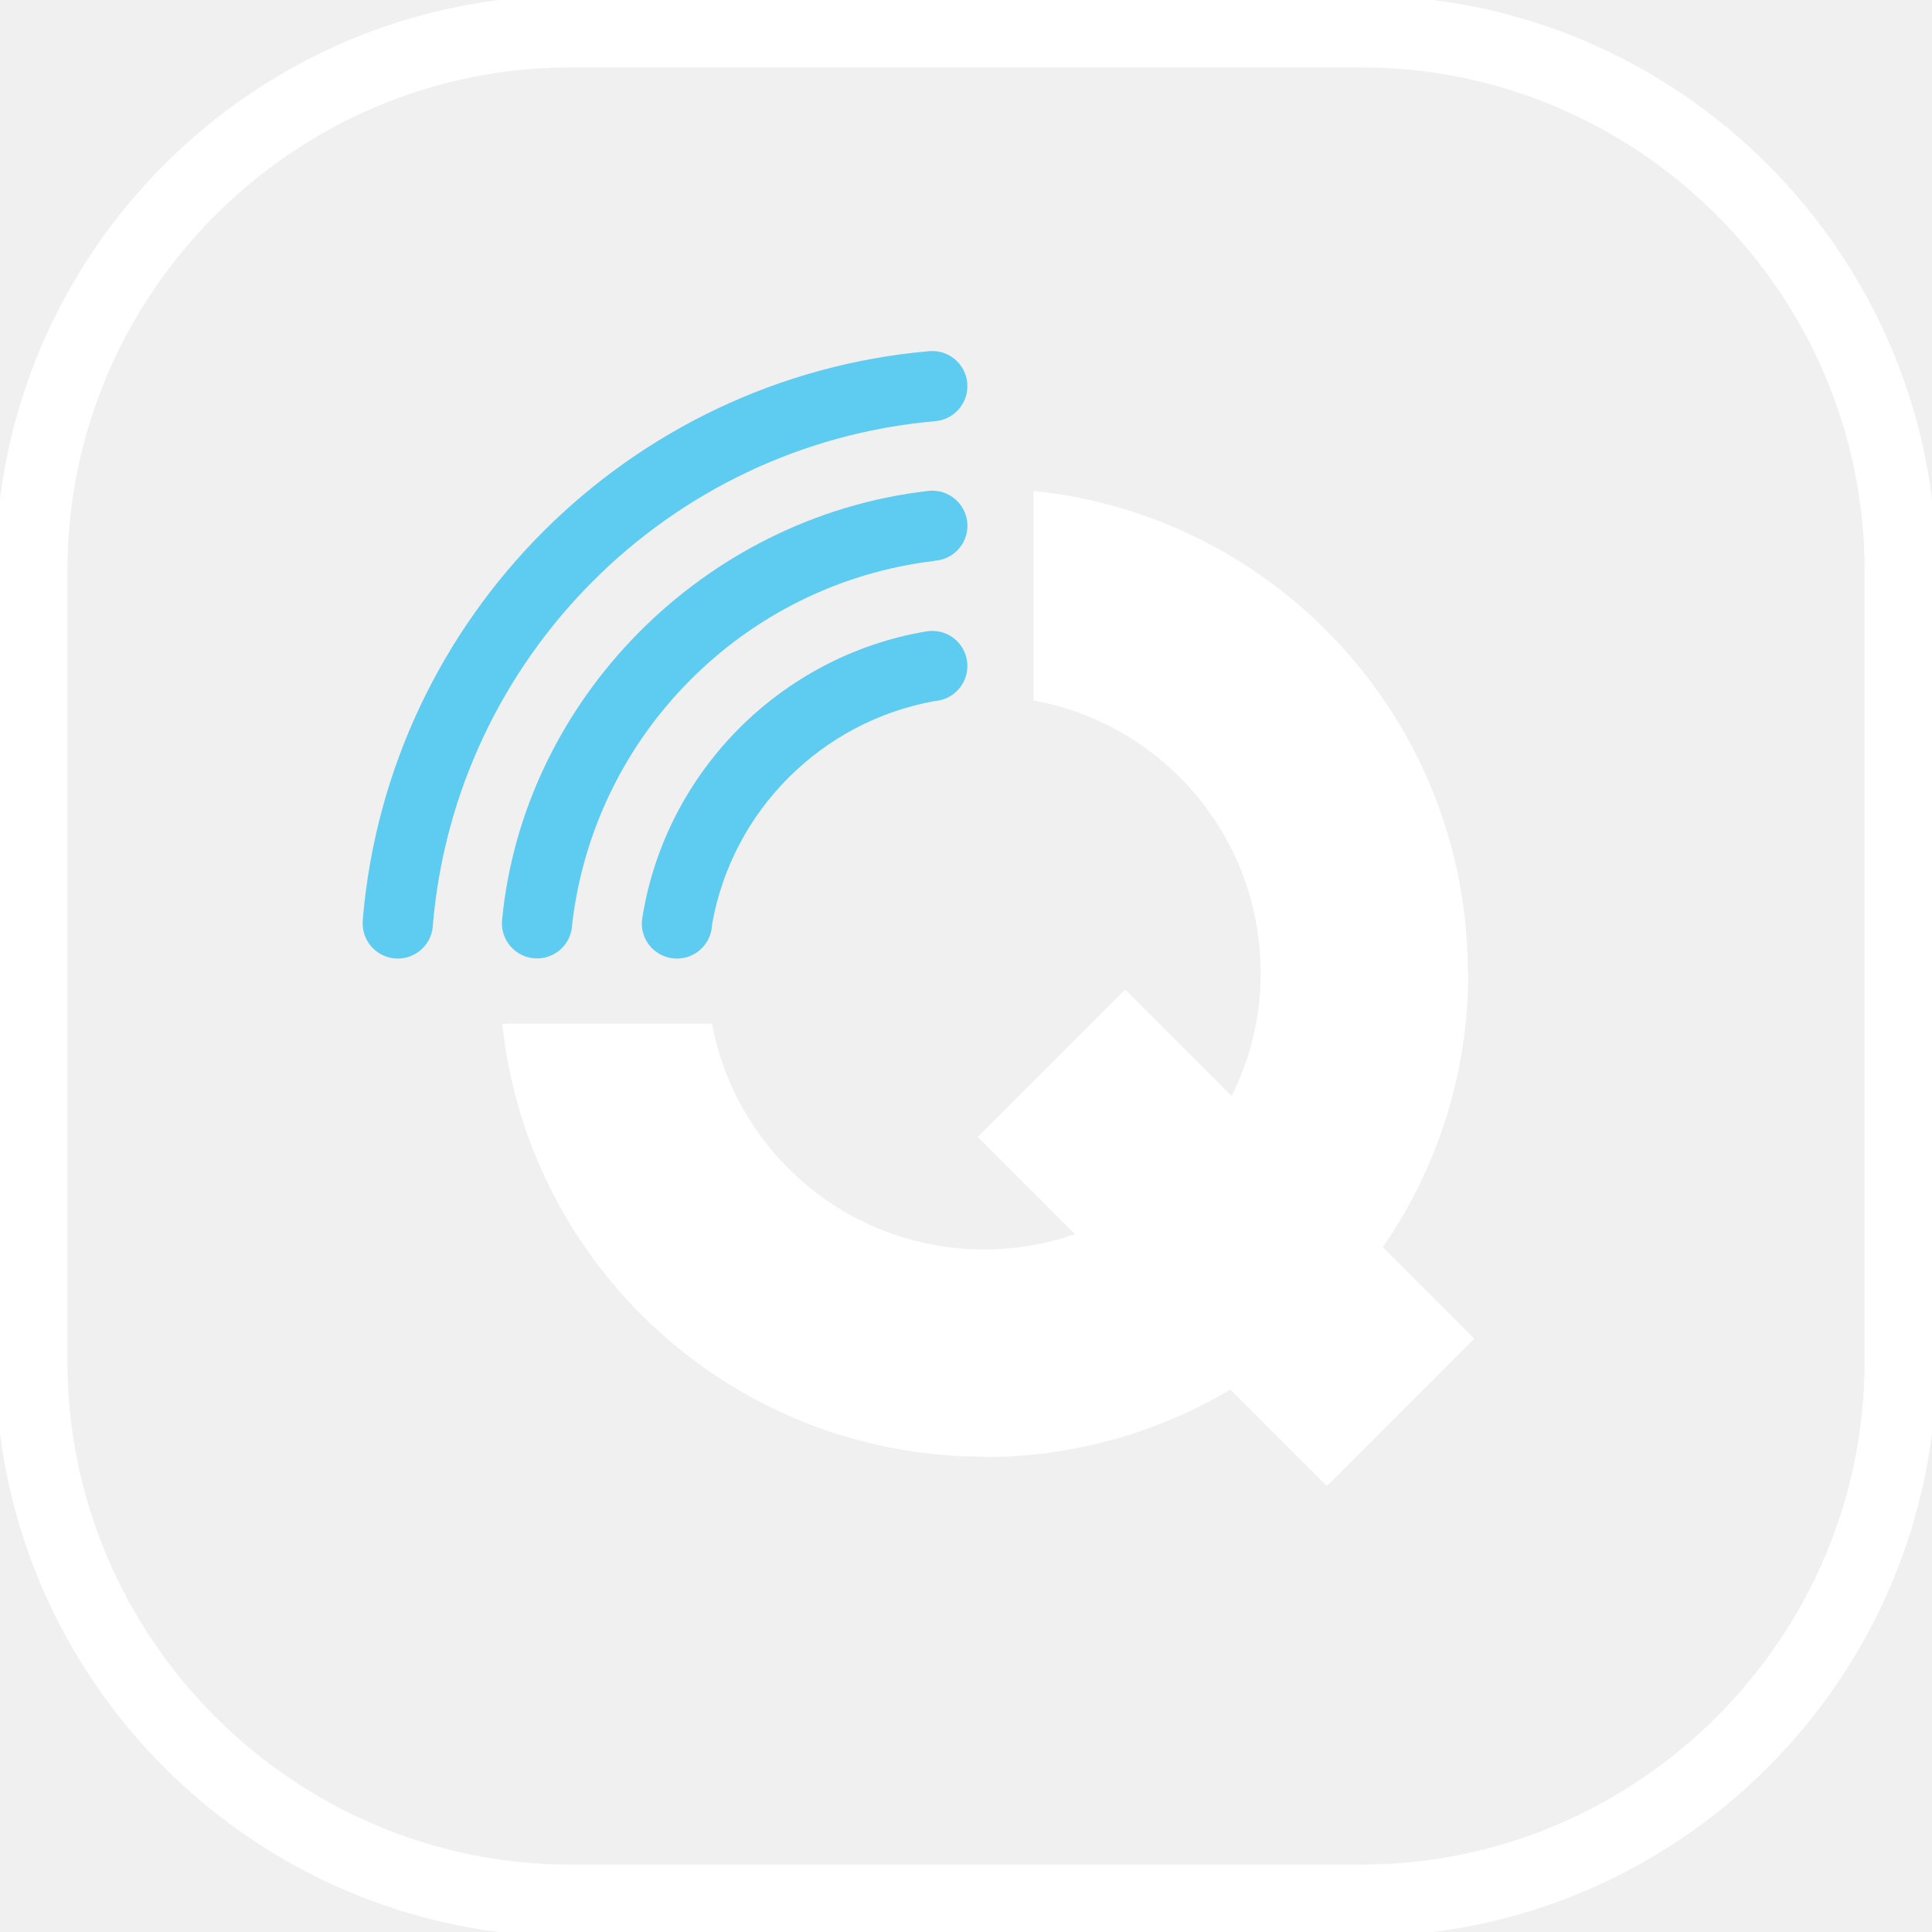
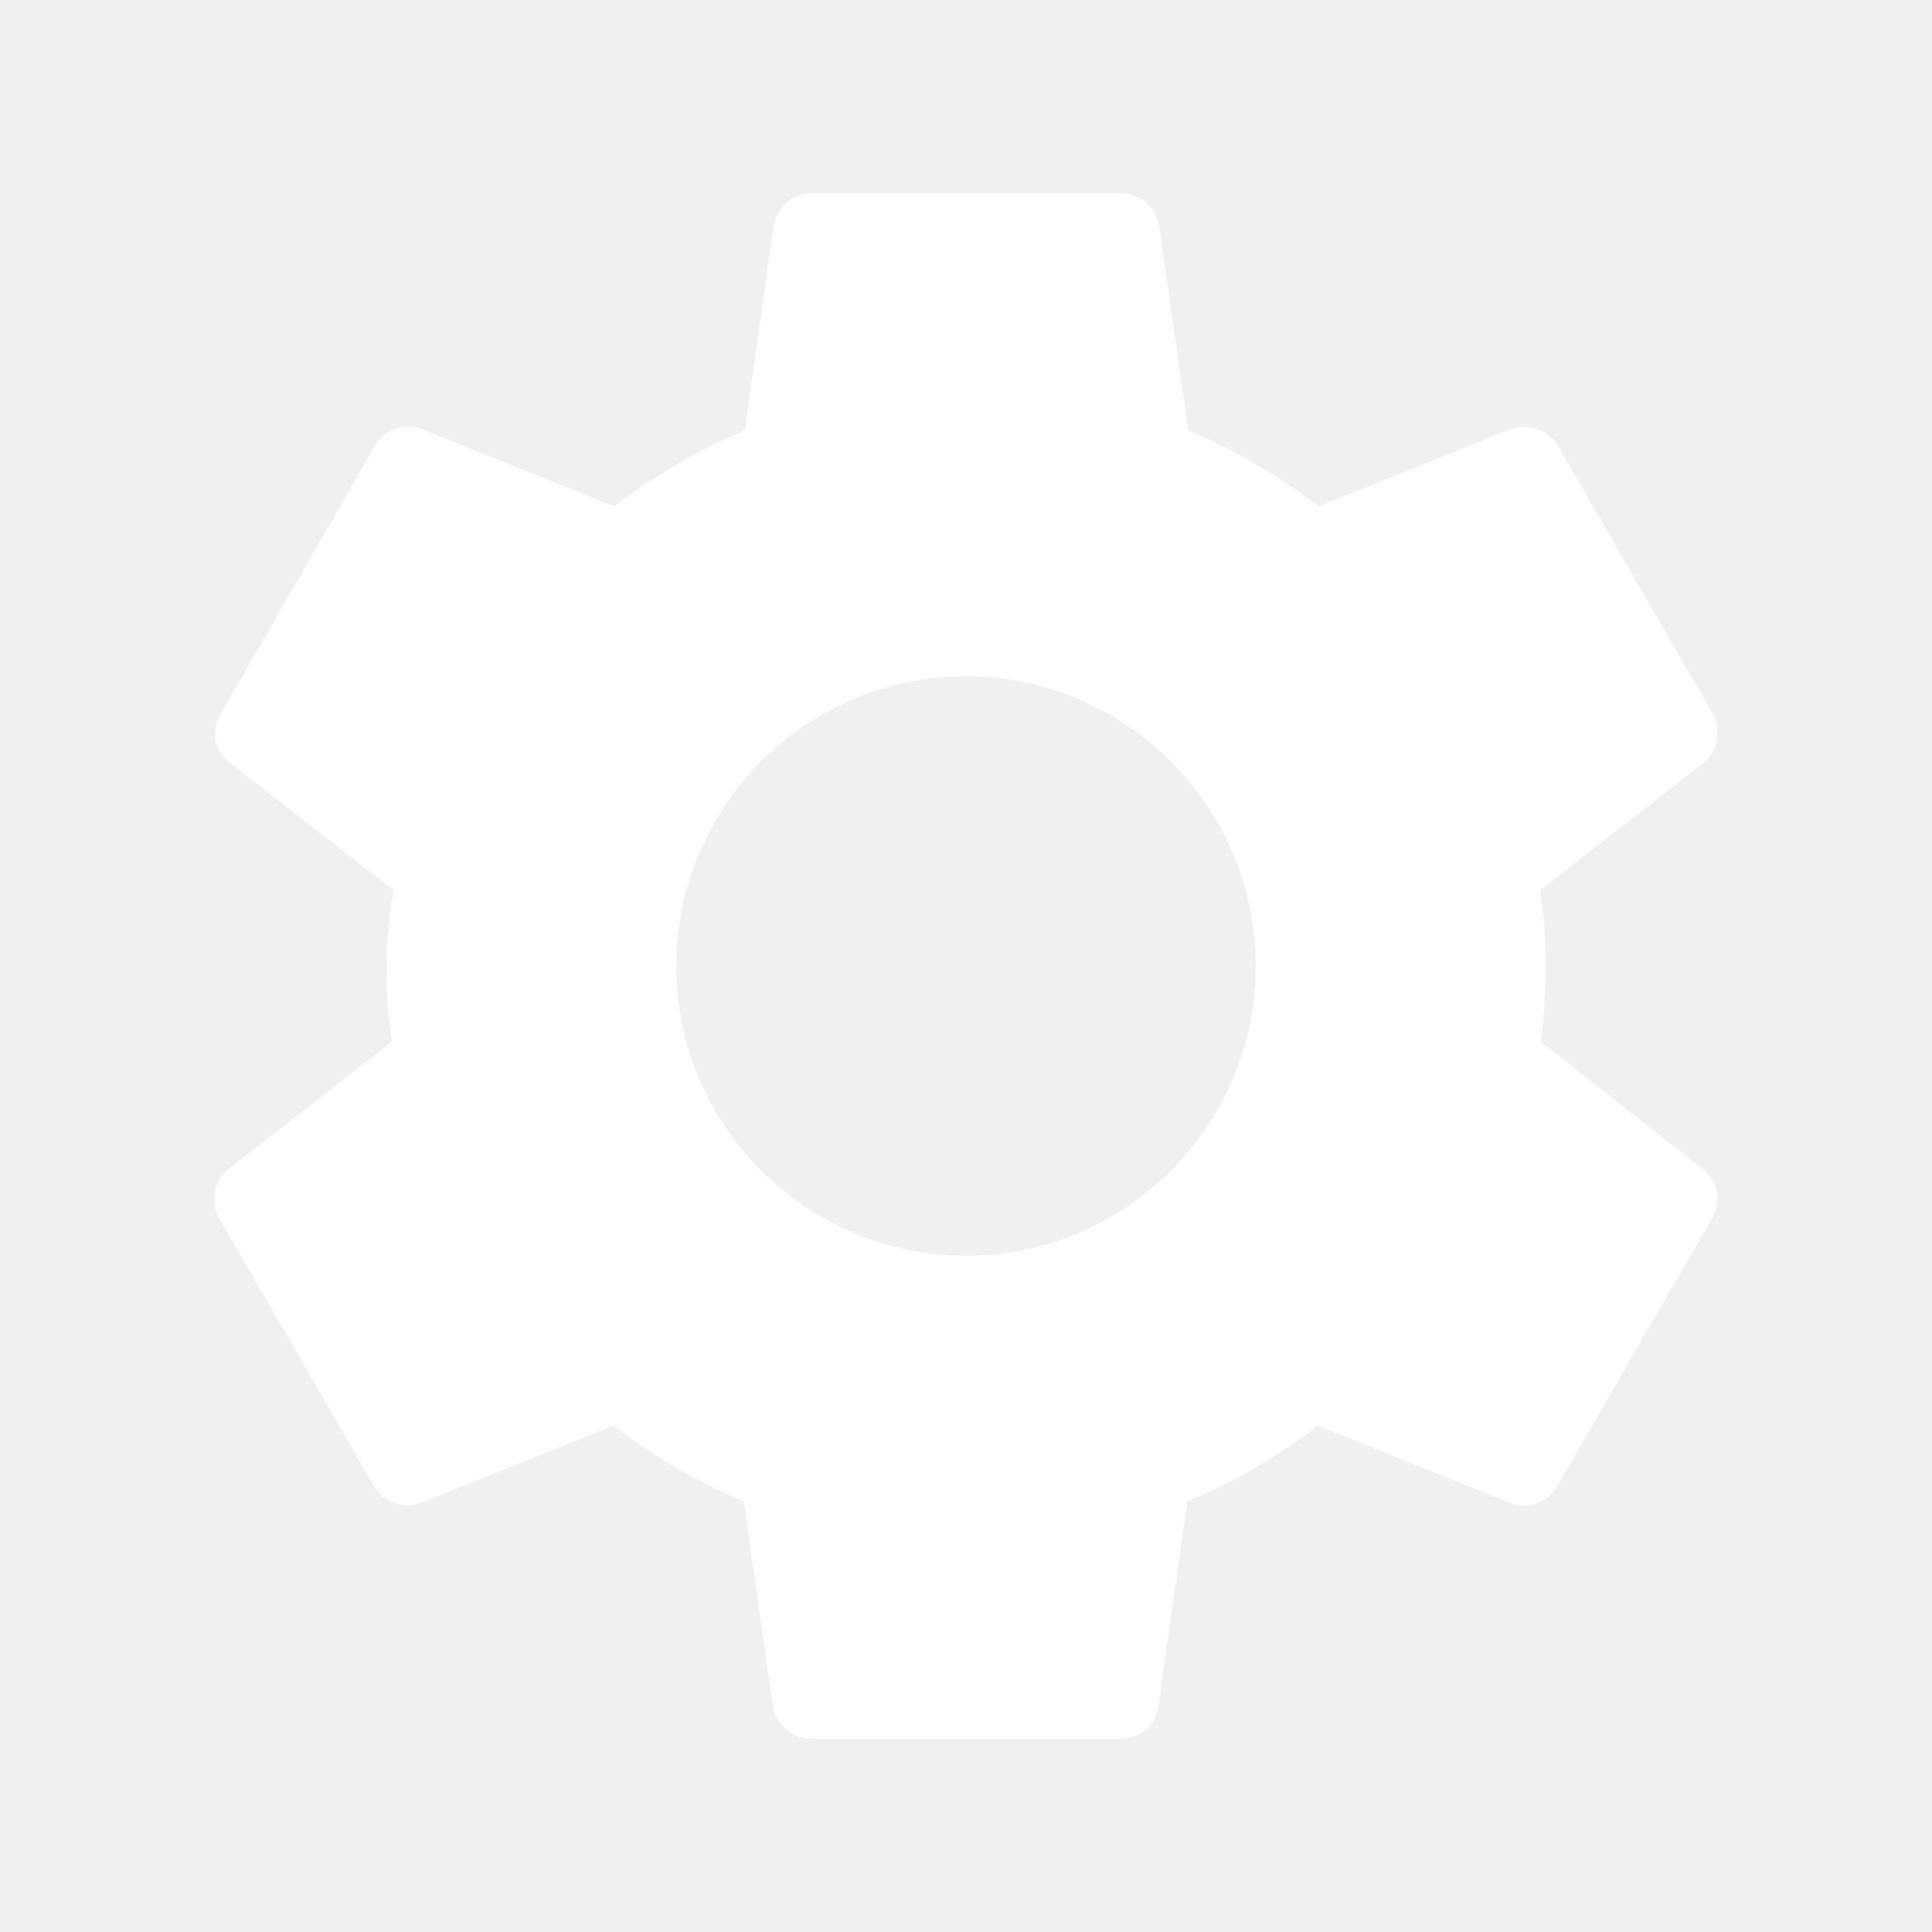
- <svg xmlns="http://www.w3.org/2000/svg" xml:space="preserve" id="Layer_1" x="0" y="0" version="1.1" viewBox="0 0 215 215">
-   <style>
-         .st1{fill:#5ecbf1}
-     </style>
-   <path d="m164.063 148.971-10.179-10.179a53.56 53.56 0 0 0 9.511-30.54h-.044c0-27.905-21.19-50.857-48.345-53.617v23.318c15.334 2.768 26.72 16.891 25.137 33.349a30.2 30.2 0 0 1-3.088 10.66l-11.846-11.846-16.406 16.406 10.812 10.812a30 30 0 0 1-7.02 1.557c-16.415 1.601-30.514-9.699-33.36-24.959H55.903c2.84 27.071 25.752 48.171 53.597 48.171v.044a53.55 53.55 0 0 0 27.417-7.511l10.74 10.74z" style="fill:#fff" />
-   <path d="M103.747 39.064c-.129 0-.377.018-.385.019-33.409 2.944-60.044 29.582-62.971 63.031l-.022.358a3.909 3.909 0 1 0 7.804.45l-.002-.001c2.546-29.719 26.159-53.412 55.822-56.045a3.914 3.914 0 0 0 3.662-3.903 3.907 3.907 0 0 0-3.908-3.909" class="st1" />
-   <path d="M103.752 54.604a4 4 0 0 0-.475.03c-25.063 2.893-45.007 23.272-47.393 47.639 0 0-.03.32-.03.486a3.909 3.909 0 0 0 7.813.186l.001-.063c2.451-21.156 19.198-37.949 40.325-40.463V62.4c1.982-.124 3.569-1.709 3.662-3.7q.004-.092.004-.185a3.91 3.91 0 0 0-3.907-3.911" class="st1" />
-   <path d="M103.747 70.208c-.247 0-.494.024-.729.068-16.101 2.732-28.851 15.534-31.505 31.664q-.012.064-.023.129a5 5 0 0 0-.071.704 3.909 3.909 0 0 0 7.801.356c.005-.057.031-.316.038-.357 2.255-12.578 12.164-22.477 24.735-24.752 0 0 .142-.013.212-.022a3.91 3.91 0 0 0 3.45-3.883 3.907 3.907 0 0 0-3.908-3.907" class="st1" />
-   <path d="M211.5 151.5c0 33-27 60-60 60h-88c-33 0-60-27-60-60v-88c0-33 27-60 60-60h88c33 0 60 27 60 60z" style="fill:none;stroke:#fff;stroke-width:8;stroke-miterlimit:10" />
+ <svg xmlns="http://www.w3.org/2000/svg" viewBox="0 0 24 24" width="24" height="24">
+   <path fill="#FFFFFF" d="M19.14 12.94c.04-.3.06-.61.06-.94 0-.32-.02-.64-.07-.94l2.03-1.58c.18-.14.23-.41.12-.61l-1.92-3.32c-.12-.22-.37-.29-.59-.22l-2.39.96c-.5-.38-1.03-.7-1.62-.94l-.36-2.54c-.04-.24-.24-.41-.48-.41h-3.84c-.24 0-.43.17-.47.41l-.36 2.54c-.59.24-1.13.57-1.62.94l-2.39-.96c-.22-.08-.47 0-.59.22L2.74 8.87c-.12.21-.08.47.12.61l2.03 1.58c-.05.3-.09.63-.09.94s.02.64.07.94l-2.03 1.58c-.18.14-.23.41-.12.61l1.92 3.32c.12.22.37.29.59.22l2.39-.96c.5.38 1.03.7 1.62.94l.36 2.54c.05.24.24.41.48.41h3.84c.24 0 .44-.17.47-.41l.36-2.54c.59-.24 1.13-.56 1.62-.94l2.39.96c.22.08.47 0 .59-.22l1.92-3.32c.12-.22.07-.47-.12-.61l-2.01-1.58zM12 15.6c-1.98 0-3.6-1.62-3.6-3.6s1.62-3.6 3.6-3.6 3.6 1.62 3.6 3.6-1.62 3.6-3.6 3.6z" />
</svg>
